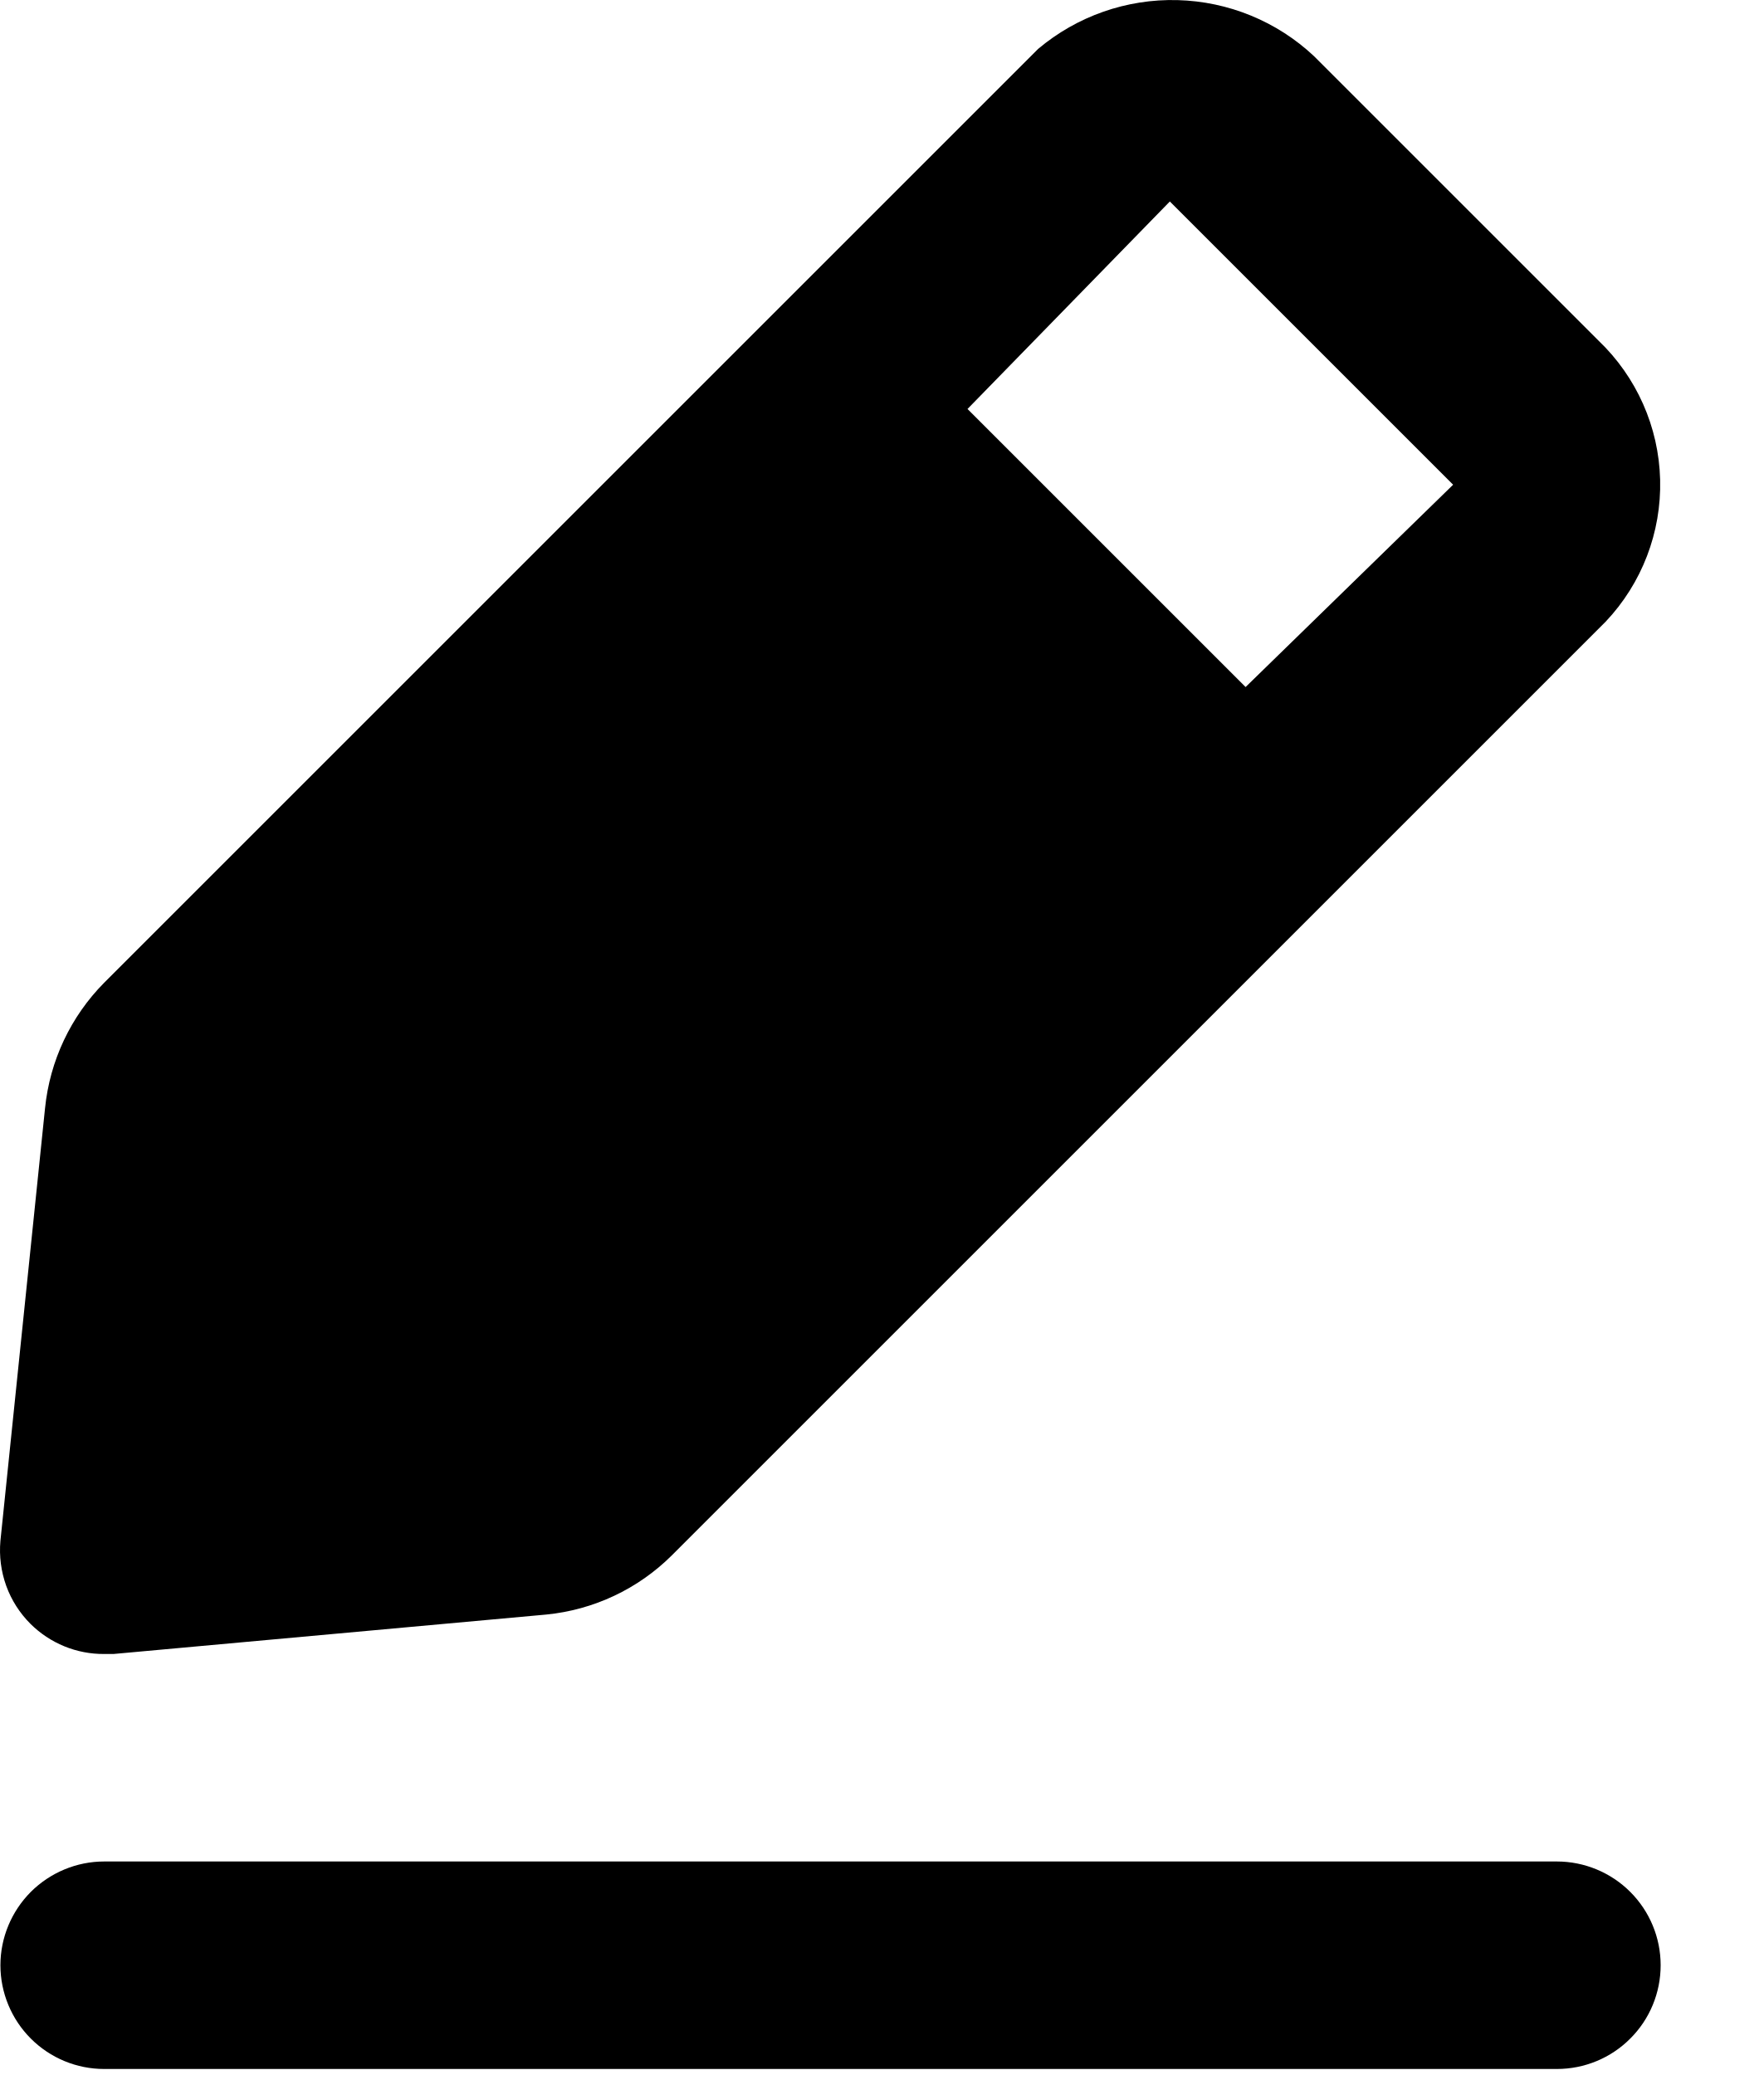
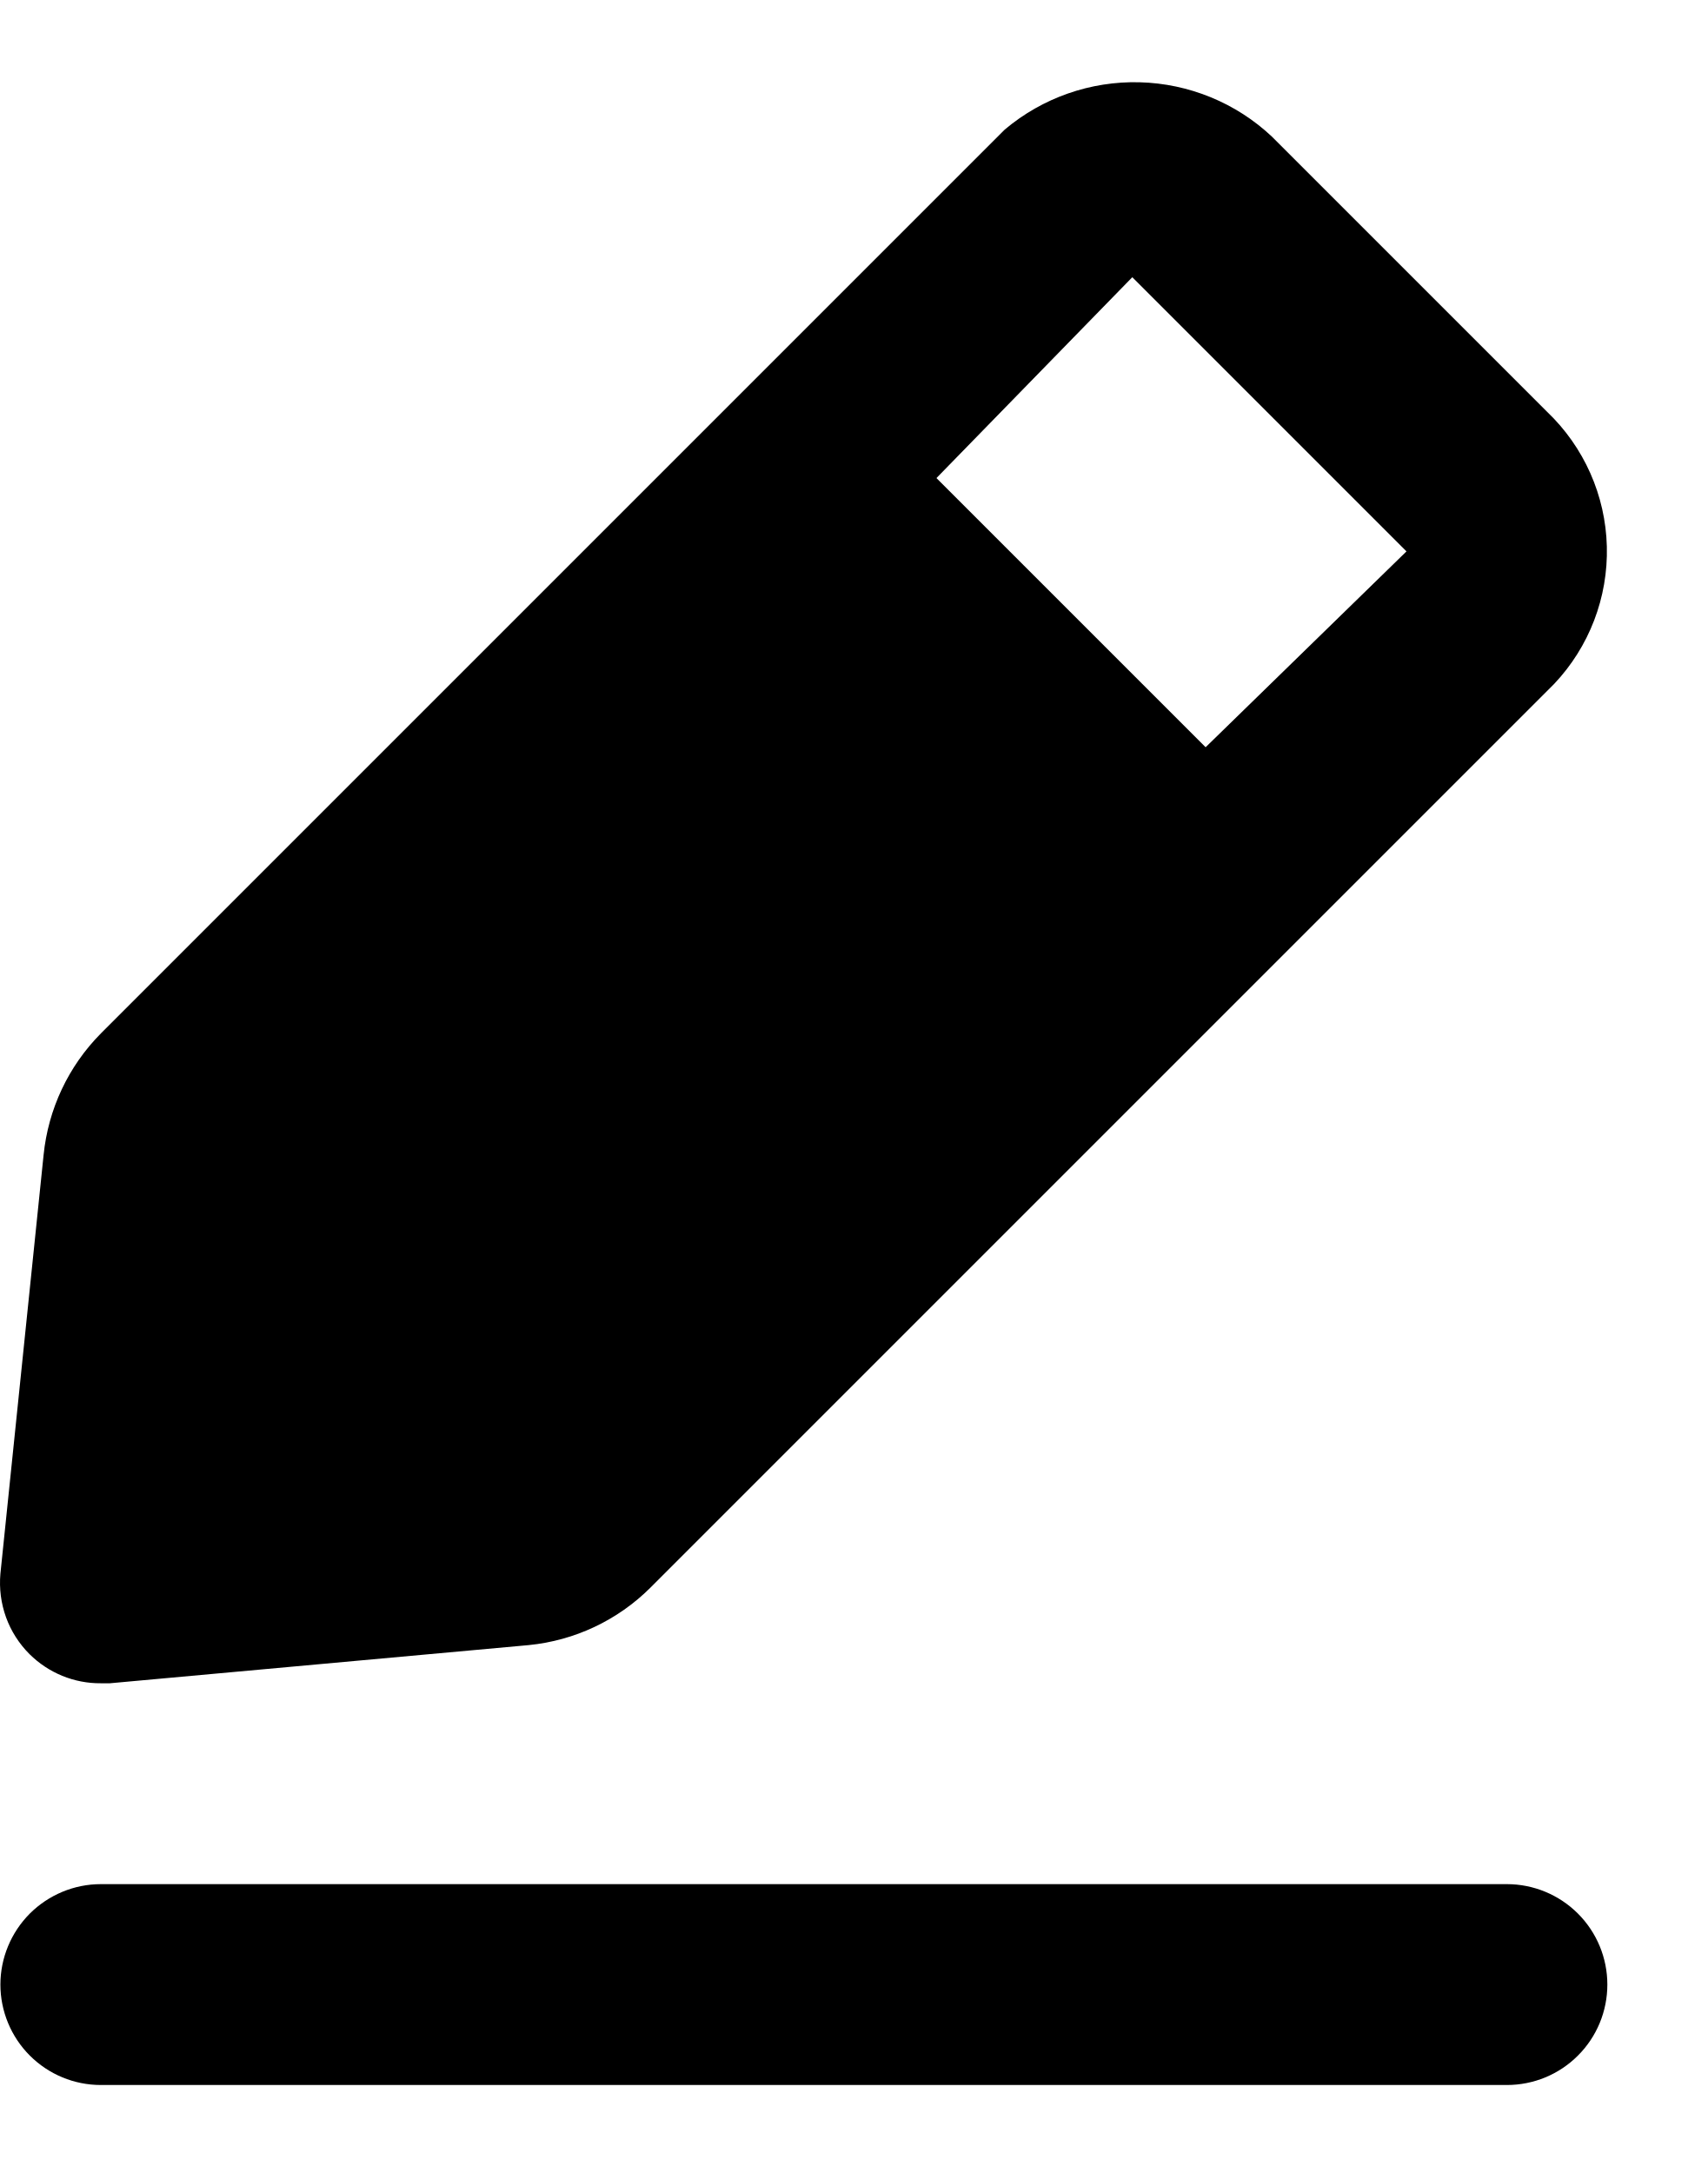
- <svg xmlns="http://www.w3.org/2000/svg" width="17" height="20" viewBox="0 0 17 20" fill="none">
+ <svg xmlns="http://www.w3.org/2000/svg" width="11" height="14" viewBox="0 0 17 20" fill="none">
  <path d="M15.004 17.942H1.004C0.739 17.942 0.485 18.048 0.297 18.235C0.11 18.423 0.004 18.677 0.004 18.942C0.004 19.207 0.11 19.462 0.297 19.649C0.485 19.837 0.739 19.942 1.004 19.942H15.004C15.269 19.942 15.524 19.837 15.711 19.649C15.899 19.462 16.004 19.207 16.004 18.942C16.004 18.677 15.899 18.423 15.711 18.235C15.524 18.048 15.269 17.942 15.004 17.942ZM1.004 15.942H1.094L5.264 15.562C5.721 15.517 6.148 15.316 6.474 14.992L15.474 5.992C15.823 5.623 16.012 5.131 15.999 4.623C15.986 4.115 15.772 3.633 15.404 3.282L12.664 0.542C12.307 0.206 11.838 0.014 11.348 0.001C10.857 -0.012 10.379 0.156 10.004 0.472L1.004 9.472C0.681 9.798 0.48 10.225 0.434 10.682L0.004 14.852C-0.009 14.999 0.01 15.146 0.06 15.285C0.11 15.423 0.19 15.548 0.294 15.652C0.388 15.745 0.498 15.818 0.62 15.868C0.742 15.918 0.873 15.943 1.004 15.942ZM11.274 1.942L14.004 4.672L12.004 6.622L9.324 3.942L11.274 1.942Z" fill="black" />
</svg>
